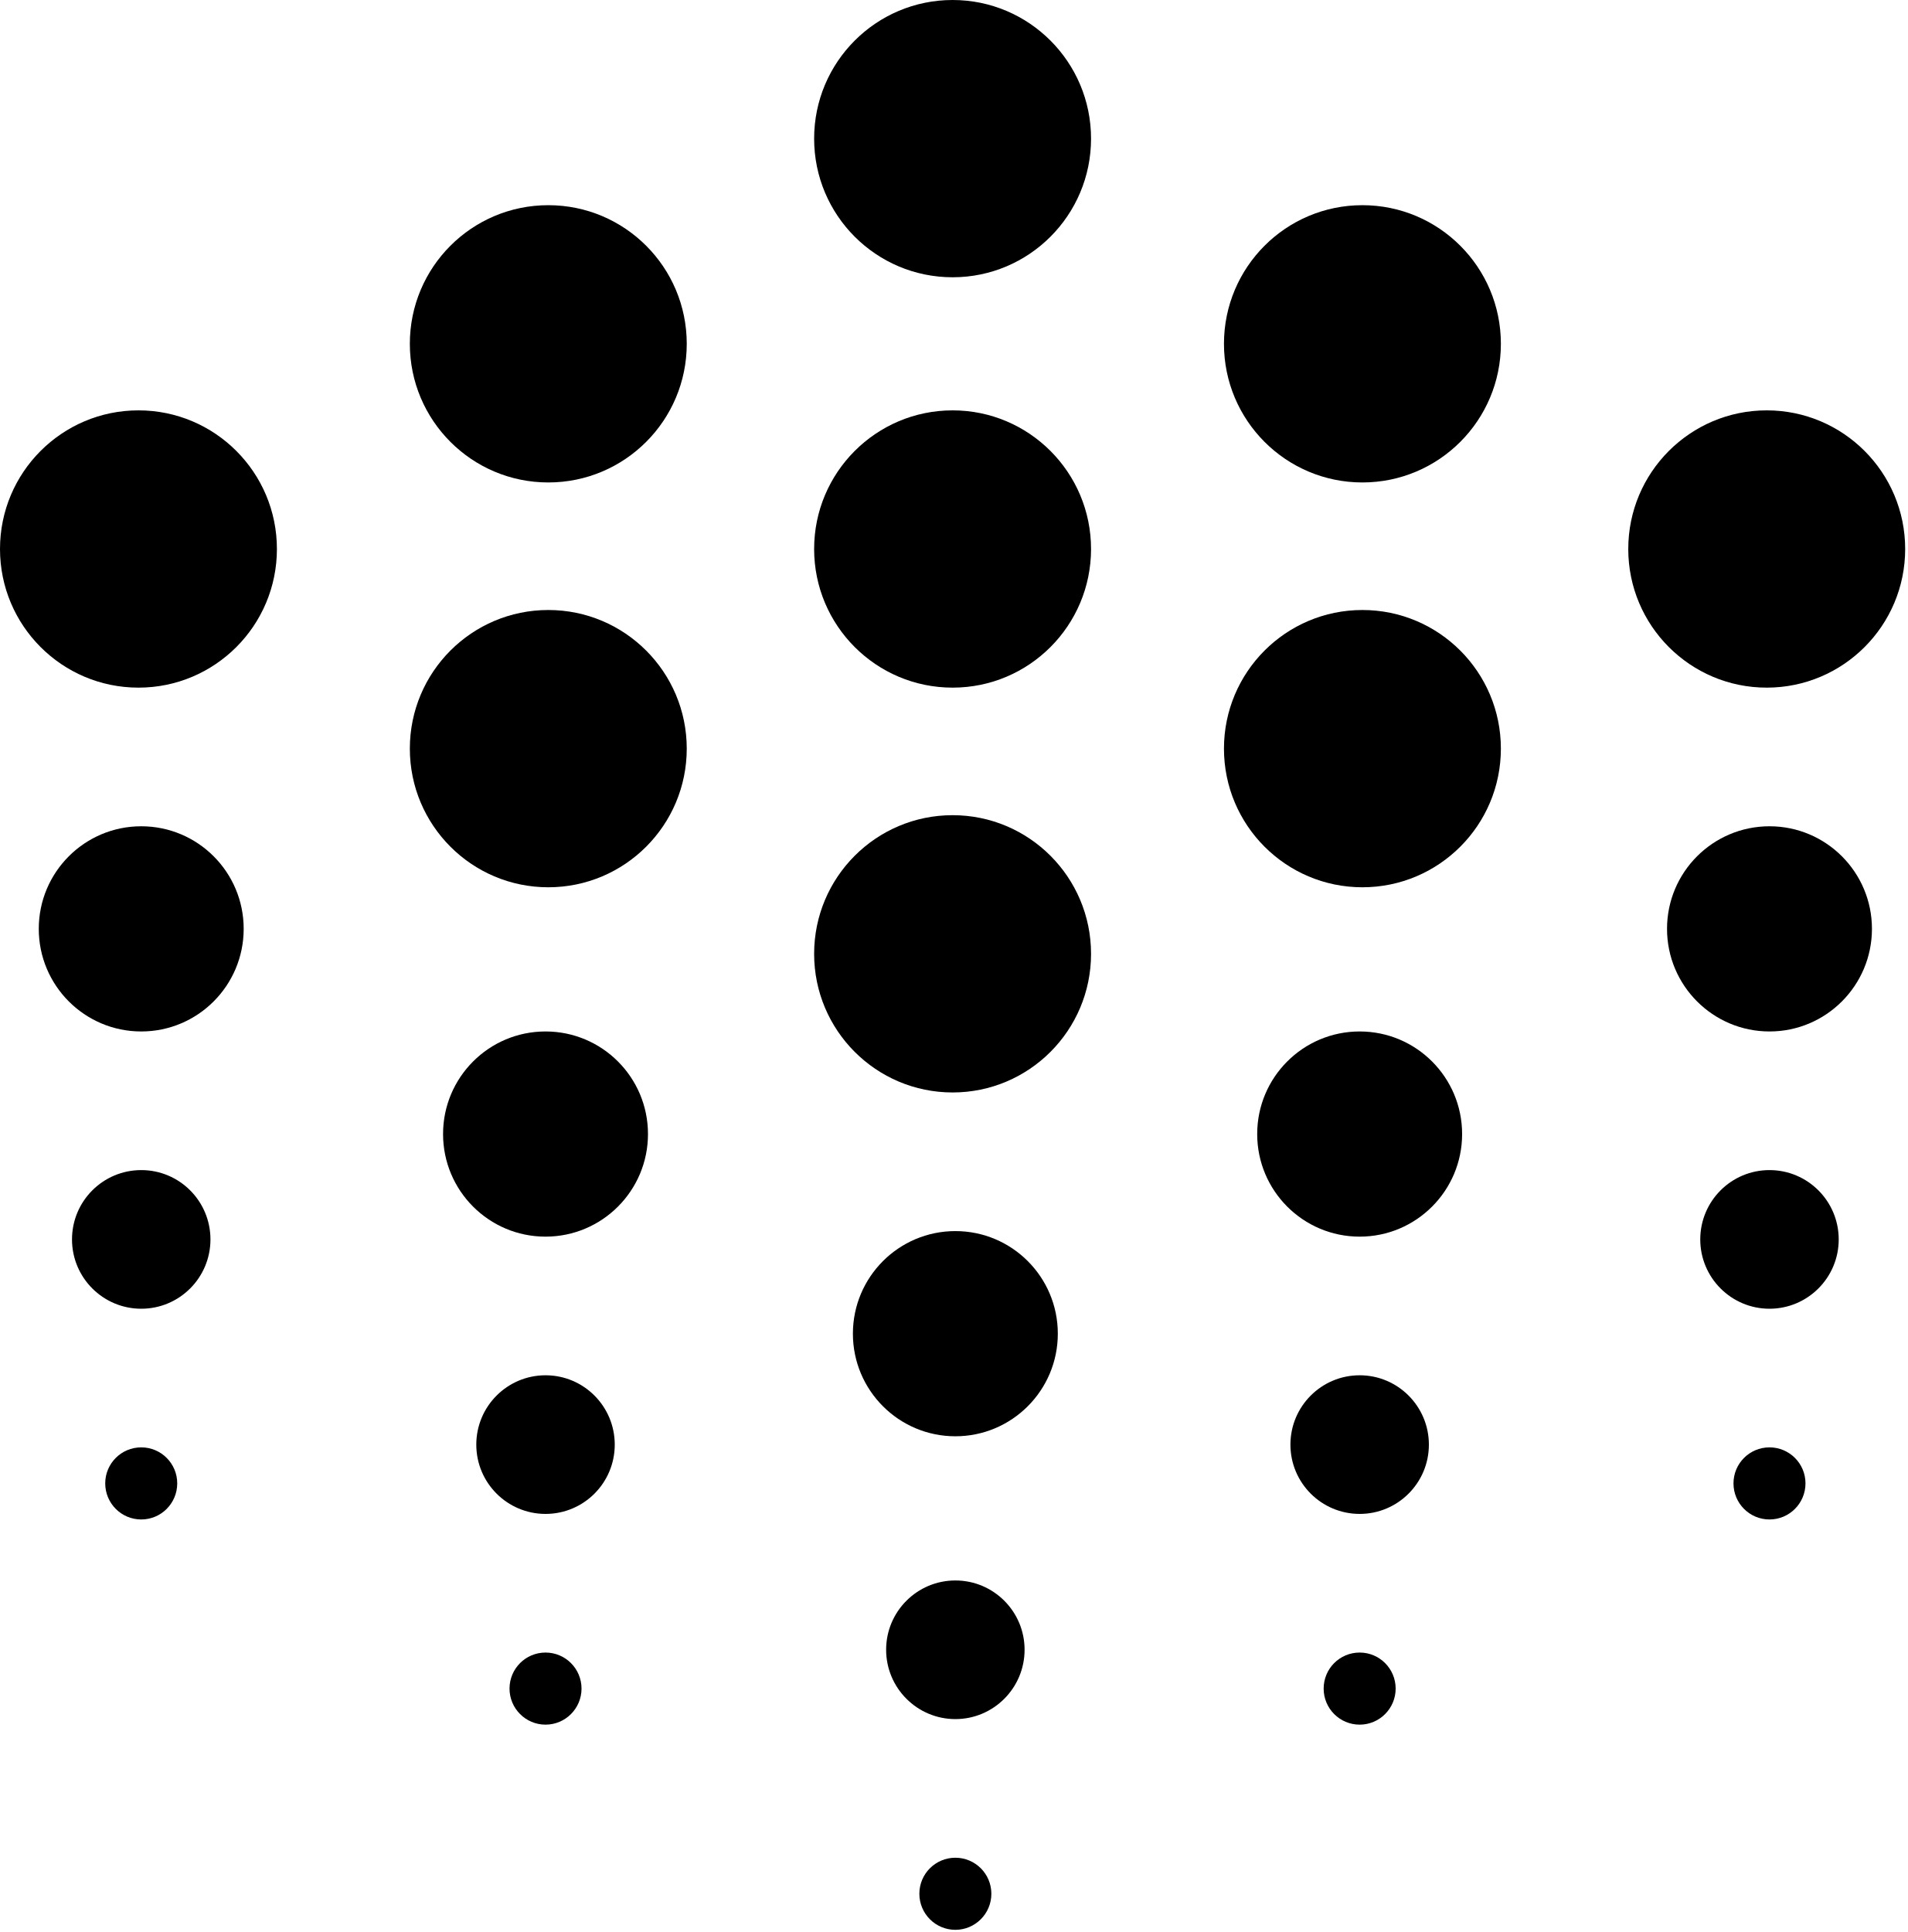
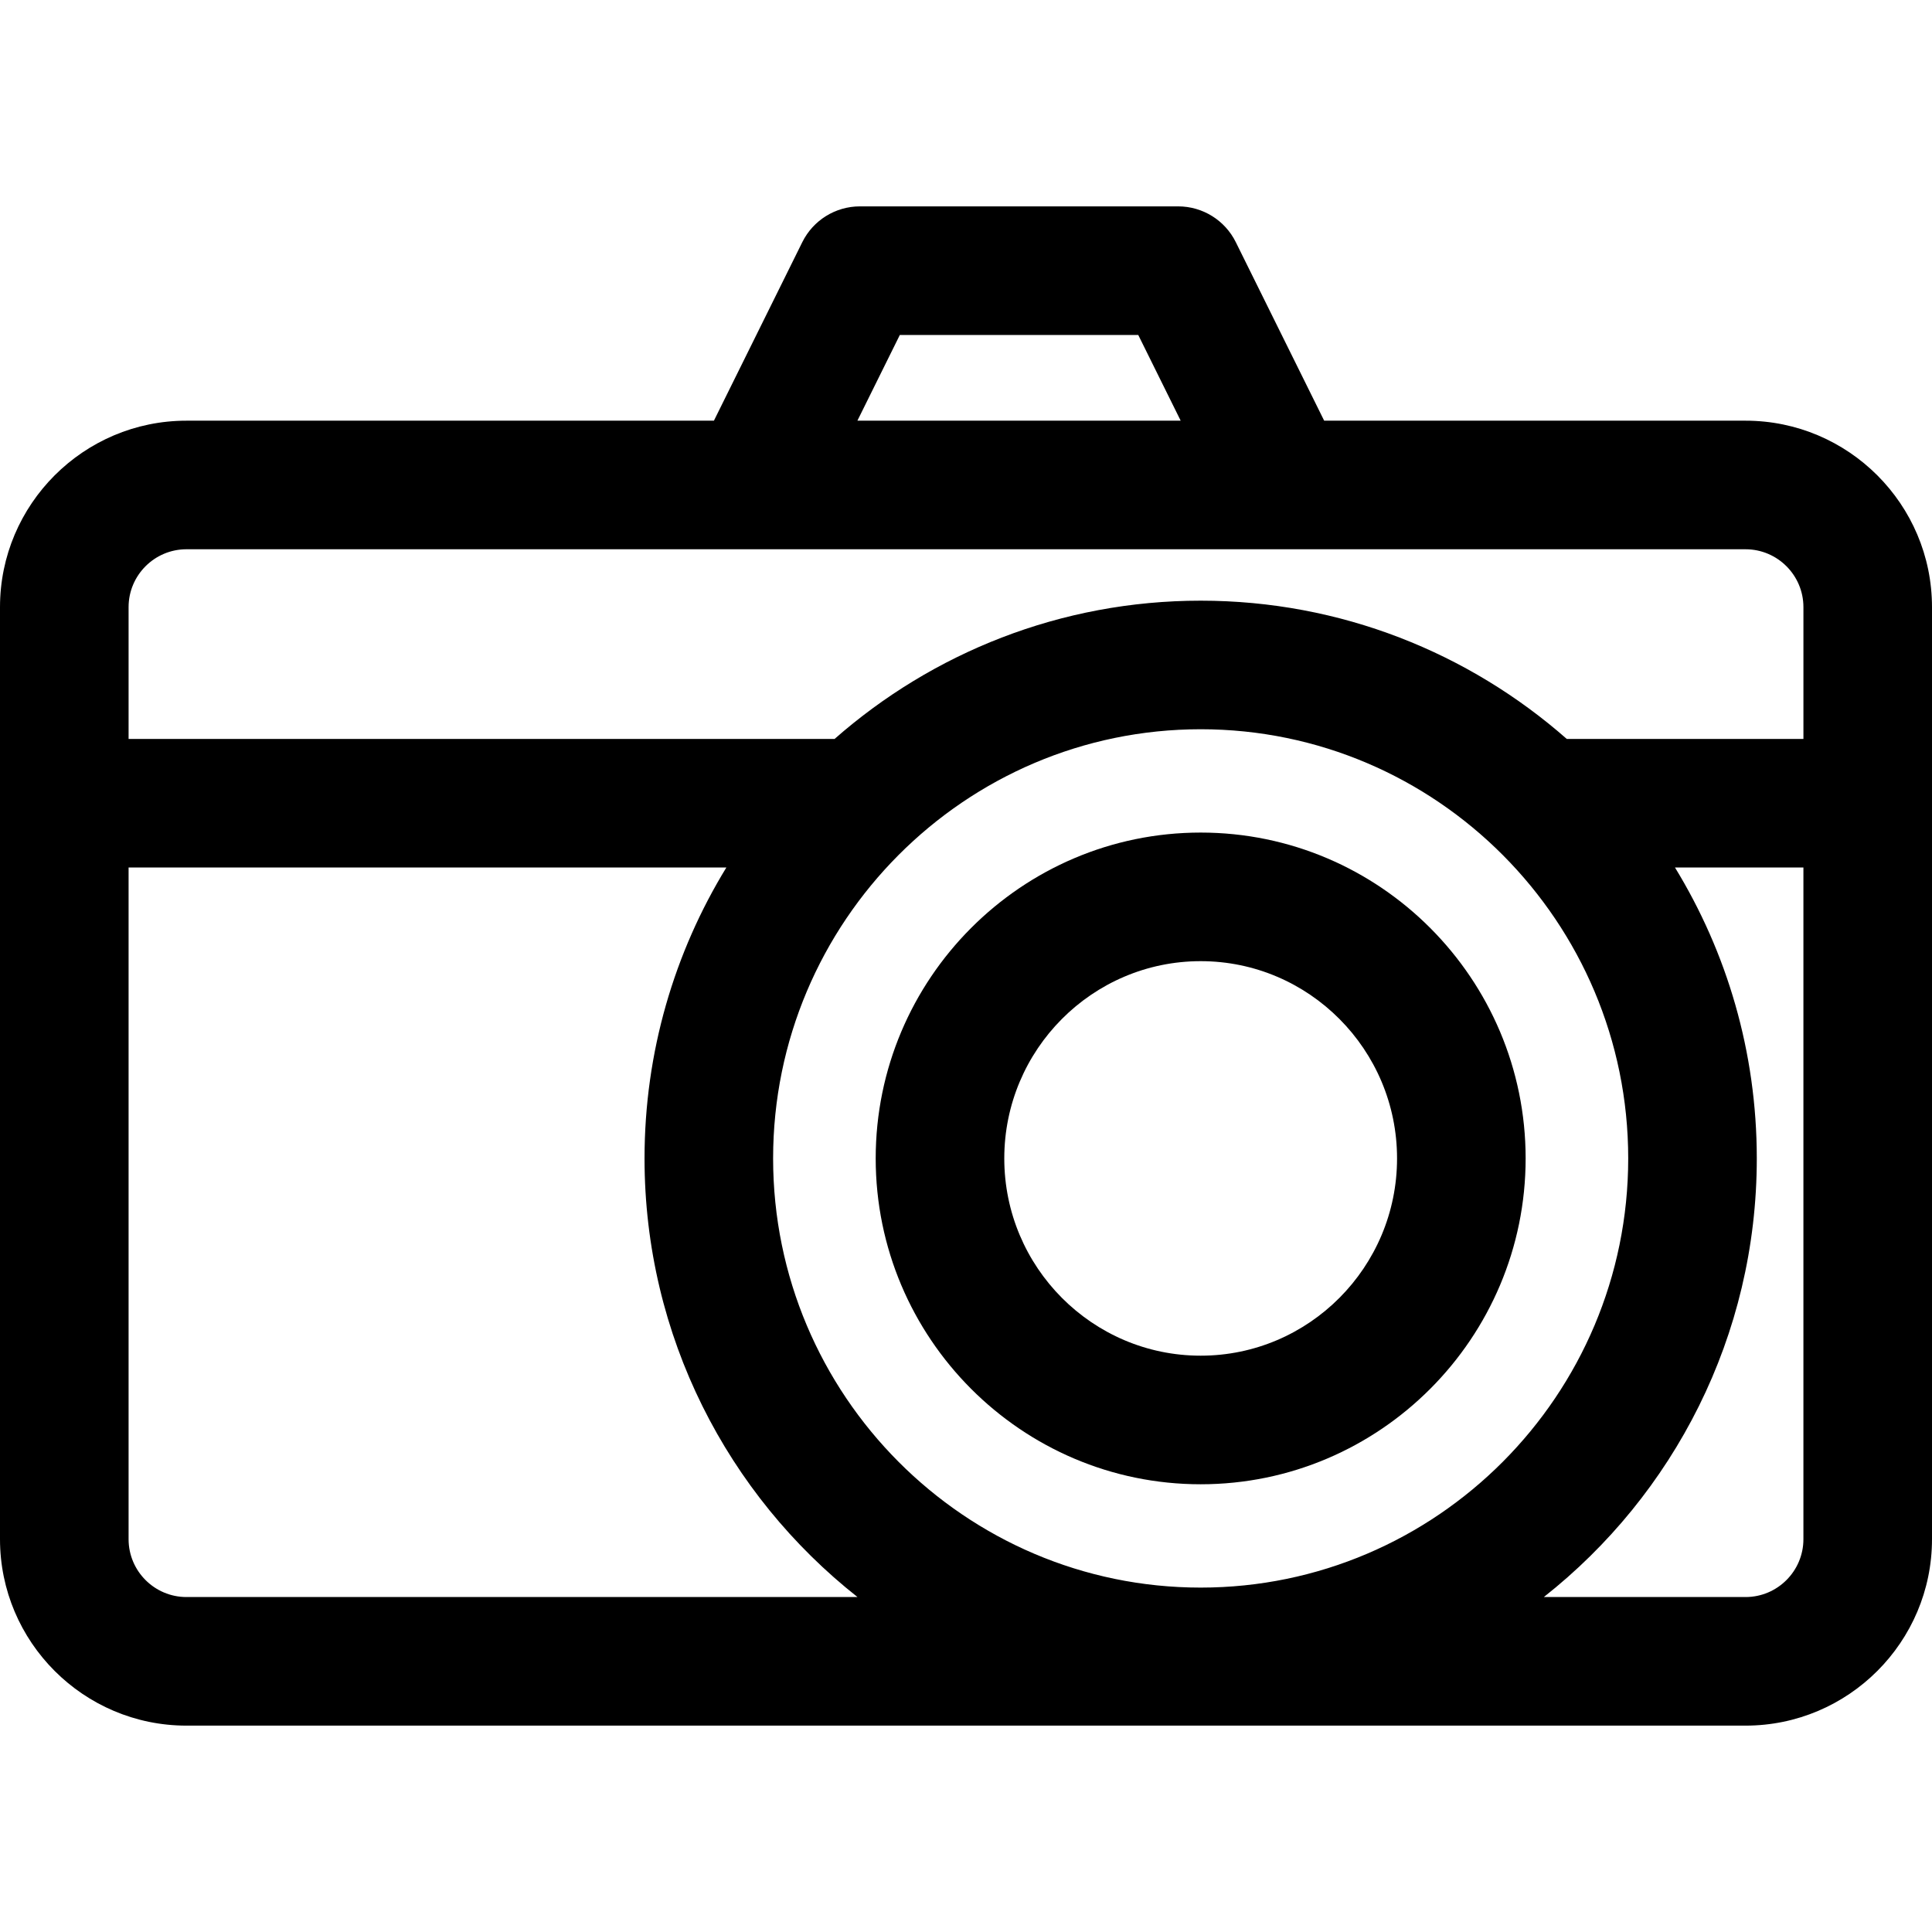
- <svg xmlns="http://www.w3.org/2000/svg" width="394" height="399" viewBox="0 0 394 399">
-   <path d="M196.742 57.263C212.525 57.263 225.33 44.448 225.33 28.632C225.33 12.82 212.525 0 196.742 0C180.944 0 168.139 12.82 168.139 28.632C168.139 44.448 180.944 57.263 196.742 57.263Z" />
-   <path d="M29.167 213.019C40.861 213.019 50.327 203.527 50.327 191.826C50.327 180.125 40.861 170.644 29.167 170.644C17.483 170.644 8.007 180.125 8.007 191.826C8.007 203.527 17.483 213.019 29.167 213.019Z" />
-   <path d="M365.451 213.019C377.129 213.019 386.606 203.527 386.606 191.826C386.606 180.125 377.129 170.644 365.451 170.644C353.762 170.644 344.285 180.125 344.285 191.826C344.285 203.527 353.762 213.019 365.451 213.019Z" />
-   <path d="M218.467 275.433C218.467 287.132 208.991 296.623 197.309 296.623C185.622 296.623 176.146 287.132 176.146 275.433C176.146 263.733 185.622 254.248 197.309 254.248C208.991 254.248 218.467 263.733 218.467 275.433Z" />
-   <path d="M112.662 255.393C124.355 255.393 133.825 245.902 133.825 234.206C133.825 222.5 124.355 213.019 112.662 213.019C100.975 213.019 91.504 222.5 91.504 234.206C91.504 245.902 100.975 255.393 112.662 255.393Z" />
-   <path d="M301.965 234.206C301.965 245.902 292.489 255.393 280.807 255.393C269.114 255.393 259.644 245.902 259.644 234.206C259.644 222.5 269.114 213.019 280.807 213.019C292.489 213.019 301.965 222.5 301.965 234.206Z" />
-   <path d="M29.175 270.282C37.069 270.282 43.465 263.864 43.465 255.971C43.465 248.058 37.069 241.65 29.175 241.65C21.27 241.65 14.87 248.058 14.87 255.971C14.87 263.864 21.27 270.282 29.175 270.282Z" />
-   <path d="M379.743 255.971C379.743 263.864 373.338 270.282 365.446 270.282C357.548 270.282 351.148 263.864 351.148 255.971C351.148 248.058 357.548 241.65 365.446 241.65C373.338 241.65 379.743 248.058 379.743 255.971Z" />
-   <path d="M197.312 355.031C205.196 355.031 211.604 348.613 211.604 340.705C211.604 332.802 205.196 326.4 197.312 326.4C189.422 326.4 183.009 332.802 183.009 340.705C183.009 348.613 189.422 355.031 197.312 355.031Z" />
-   <path d="M126.962 298.346C126.962 306.251 120.563 312.656 112.67 312.656C104.772 312.656 98.367 306.251 98.367 298.346C98.367 290.435 104.772 284.025 112.67 284.025C120.563 284.025 126.962 290.435 126.962 298.346Z" />
-   <path d="M280.812 312.656C288.693 312.656 295.102 306.251 295.102 298.346C295.102 290.435 288.693 284.025 280.812 284.025C272.91 284.025 266.507 290.435 266.507 298.346C266.507 306.251 272.91 312.656 280.812 312.656Z" />
-   <path d="M36.602 306.35C36.602 310.469 33.275 313.802 29.17 313.802C25.059 313.802 21.732 310.469 21.732 306.35C21.732 302.241 25.059 298.913 29.17 298.913C33.275 298.913 36.602 302.241 36.602 306.35Z" />
-   <path d="M365.448 313.802C369.546 313.802 372.88 310.469 372.88 306.35C372.88 302.241 369.546 298.913 365.448 298.913C361.335 298.913 358.011 302.241 358.011 306.35C358.011 310.469 361.335 313.802 365.448 313.802Z" />
-   <path d="M204.741 391.102C204.741 395.214 201.407 398.551 197.309 398.551C193.201 398.551 189.872 395.214 189.872 391.102C189.872 386.989 193.201 383.663 197.309 383.663C201.407 383.663 204.741 386.989 204.741 391.102Z" />
-   <path d="M112.662 356.176C116.768 356.176 120.1 352.839 120.1 348.732C120.1 344.615 116.768 341.288 112.662 341.288C108.562 341.288 105.23 344.615 105.23 348.732C105.23 352.839 108.562 356.176 112.662 356.176Z" />
-   <path d="M288.239 348.732C288.239 352.839 284.905 356.176 280.807 356.176C276.688 356.176 273.369 352.839 273.369 348.732C273.369 344.615 276.688 341.288 280.807 341.288C284.905 341.288 288.239 344.615 288.239 348.732Z" />
-   <path d="M225.33 113.381C225.33 129.195 212.525 142.012 196.742 142.012C180.944 142.012 168.139 129.195 168.139 113.381C168.139 97.572 180.944 84.749 196.742 84.749C212.525 84.749 225.33 97.572 225.33 113.381Z" />
-   <path d="M196.742 225.617C212.525 225.617 225.33 212.797 225.33 196.99C225.33 181.173 212.525 168.353 196.742 168.353C180.944 168.353 168.139 181.173 168.139 196.99C168.139 212.797 180.944 225.617 196.742 225.617Z" />
-   <path d="M393.469 113.381C393.469 129.195 380.667 142.012 364.876 142.012C349.081 142.012 336.279 129.195 336.279 113.381C336.279 97.572 349.081 84.749 364.876 84.749C380.667 84.749 393.469 97.572 393.469 113.381Z" />
-   <path d="M28.598 142.012C44.391 142.012 57.19 129.195 57.19 113.381C57.19 97.572 44.391 84.749 28.598 84.749C12.805 84.749 0 97.572 0 113.381C0 129.195 12.805 142.012 28.598 142.012Z" />
-   <path d="M141.832 71.006C141.832 86.818 129.031 99.638 113.237 99.638C97.442 99.638 84.642 86.818 84.642 71.006C84.642 55.184 97.442 42.375 113.237 42.375C129.031 42.375 141.832 55.184 141.832 71.006Z" />
-   <path d="M113.237 183.242C129.031 183.242 141.832 170.421 141.832 154.608C141.832 138.8 129.031 125.979 113.237 125.979C97.442 125.979 84.642 138.8 84.642 154.608C84.642 170.421 97.442 183.242 113.237 183.242Z" />
-   <path d="M309.971 71.006C309.971 86.818 297.167 99.638 281.373 99.638C265.58 99.638 252.781 86.818 252.781 71.006C252.781 55.184 265.58 42.375 281.373 42.375C297.167 42.375 309.971 55.184 309.971 71.006Z" />
-   <path d="M281.373 183.242C297.167 183.242 309.971 170.421 309.971 154.608C309.971 138.8 297.167 125.979 281.373 125.979C265.58 125.979 252.781 138.8 252.781 154.608C252.781 170.421 265.58 183.242 281.373 183.242Z" />
+ <svg xmlns="http://www.w3.org/2000/svg" version="1.1" id="Capa_1" x="0px" y="0px" viewBox="0 0 297 297" style="enable-background:new 0 0 297 297;" xml:space="preserve">
+   <g>
+     <path d="M268.338,64.67H203.56l-13.586-27.446c-1.667-3.368-5.101-5.499-8.858-5.499h-48.923c-3.758,0-7.19,2.131-8.857,5.499   L109.749,64.67H28.662C12.858,64.67,0,77.527,0,93.332v143.281c0,15.804,12.858,28.662,28.662,28.662h239.676   c15.804,0,28.662-12.858,28.662-28.662V93.332C297,77.527,284.142,64.67,268.338,64.67z M138.328,51.492h36.651l6.523,13.178   h-49.697L138.328,51.492z M268.338,84.437c4.905,0,8.896,3.99,8.896,8.896v20.261h-36.379   c-15.049-13.226-34.745-21.255-56.278-21.255c-21.534,0-41.232,8.029-56.28,21.255H19.767V93.332c0-4.905,3.99-8.896,8.896-8.896   H268.338z M184.576,244.056c-36.242,0-65.728-29.597-65.728-65.976s29.485-65.976,65.728-65.976   c36.239,0,65.724,29.597,65.724,65.976S220.815,244.056,184.576,244.056z M19.767,236.613V133.36h91.893   c-7.974,13.028-12.578,28.345-12.578,44.72c0,27.331,12.817,51.716,32.739,67.428H28.662   C23.757,245.508,19.767,241.518,19.767,236.613z M268.338,245.508h-31.009c19.922-15.712,32.737-40.097,32.737-67.428   c0-16.375-4.604-31.691-12.576-44.72h19.743v103.253C277.233,241.518,273.243,245.508,268.338,245.508z" />
+     <path d="M184.576,127.988c-27.547,0-49.958,22.471-49.958,50.092s22.411,50.092,49.958,50.092   c27.545,0,49.955-22.471,49.955-50.092S212.121,127.988,184.576,127.988z M184.576,208.404c-16.648,0-30.191-13.604-30.191-30.324   s13.543-30.324,30.191-30.324c16.645,0,30.188,13.604,30.188,30.324S201.222,208.404,184.576,208.404z" />
+   </g>
+   <g>
+ </g>
+   <g>
+ </g>
+   <g>
+ </g>
+   <g>
+ </g>
+   <g>
+ </g>
+   <g>
+ </g>
+   <g>
+ </g>
+   <g>
+ </g>
+   <g>
+ </g>
+   <g>
+ </g>
+   <g>
+ </g>
+   <g>
+ </g>
+   <g>
+ </g>
+   <g>
+ </g>
+   <g>
+ </g>
</svg>
